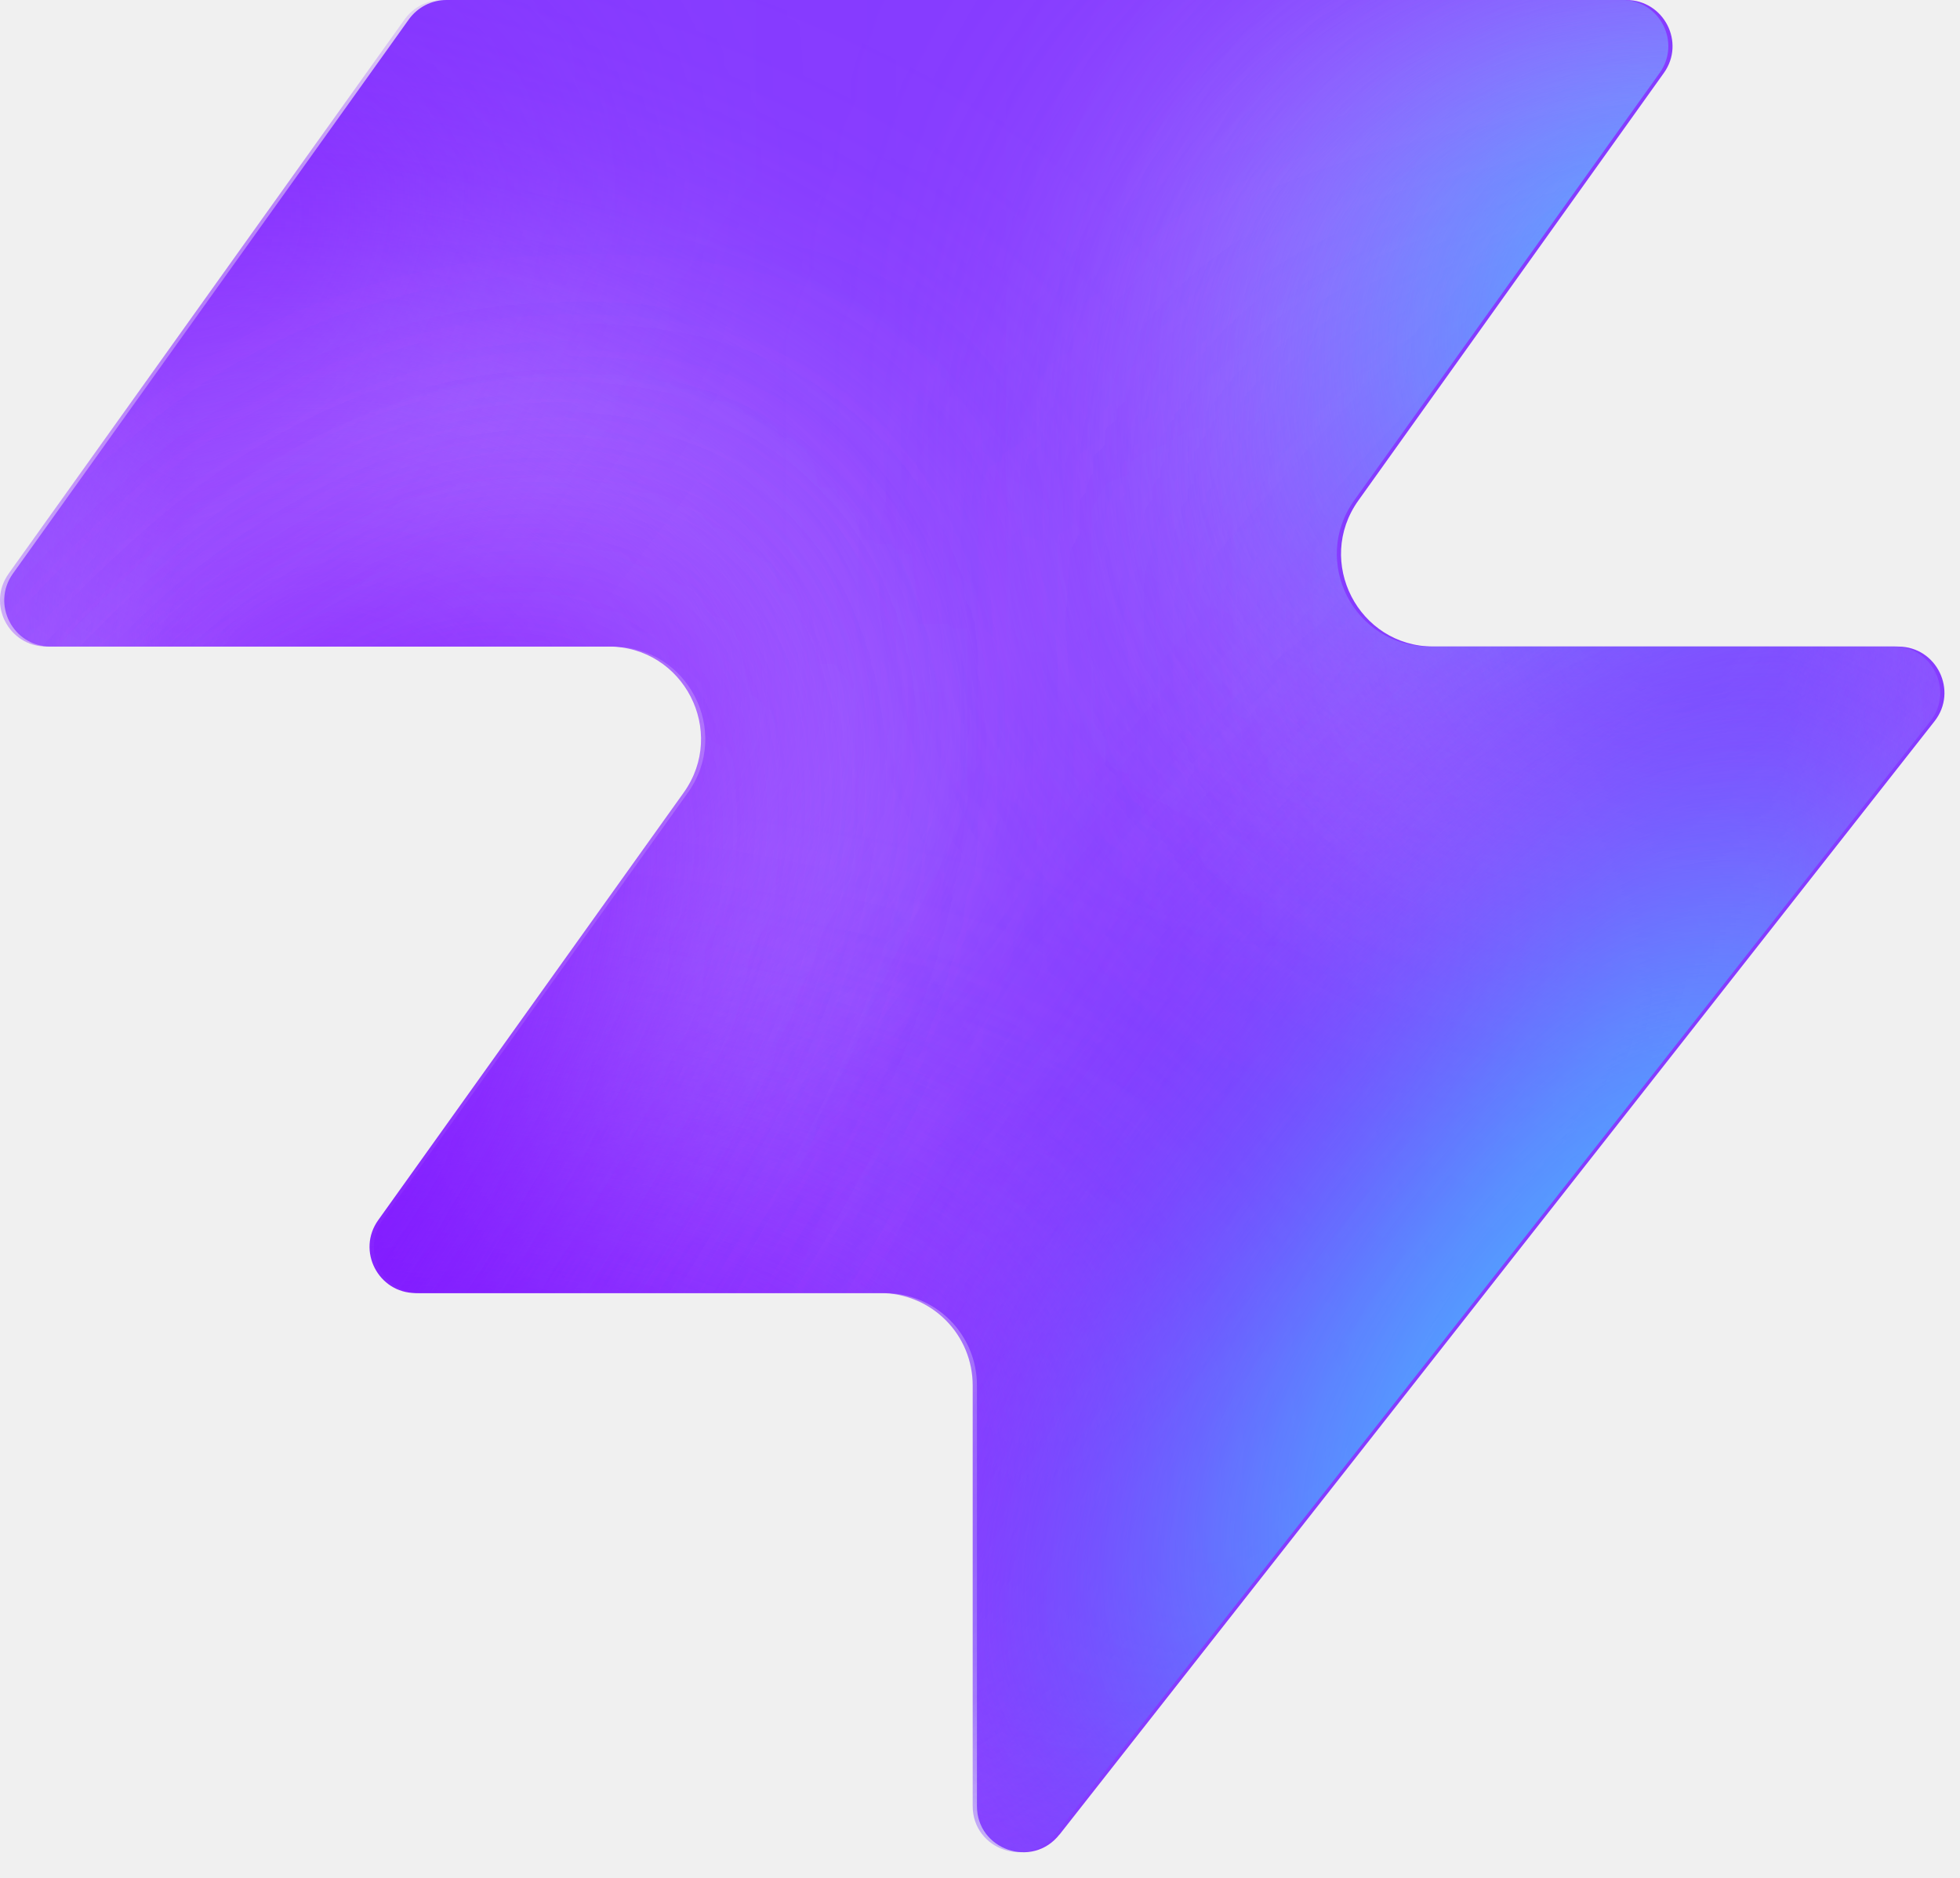
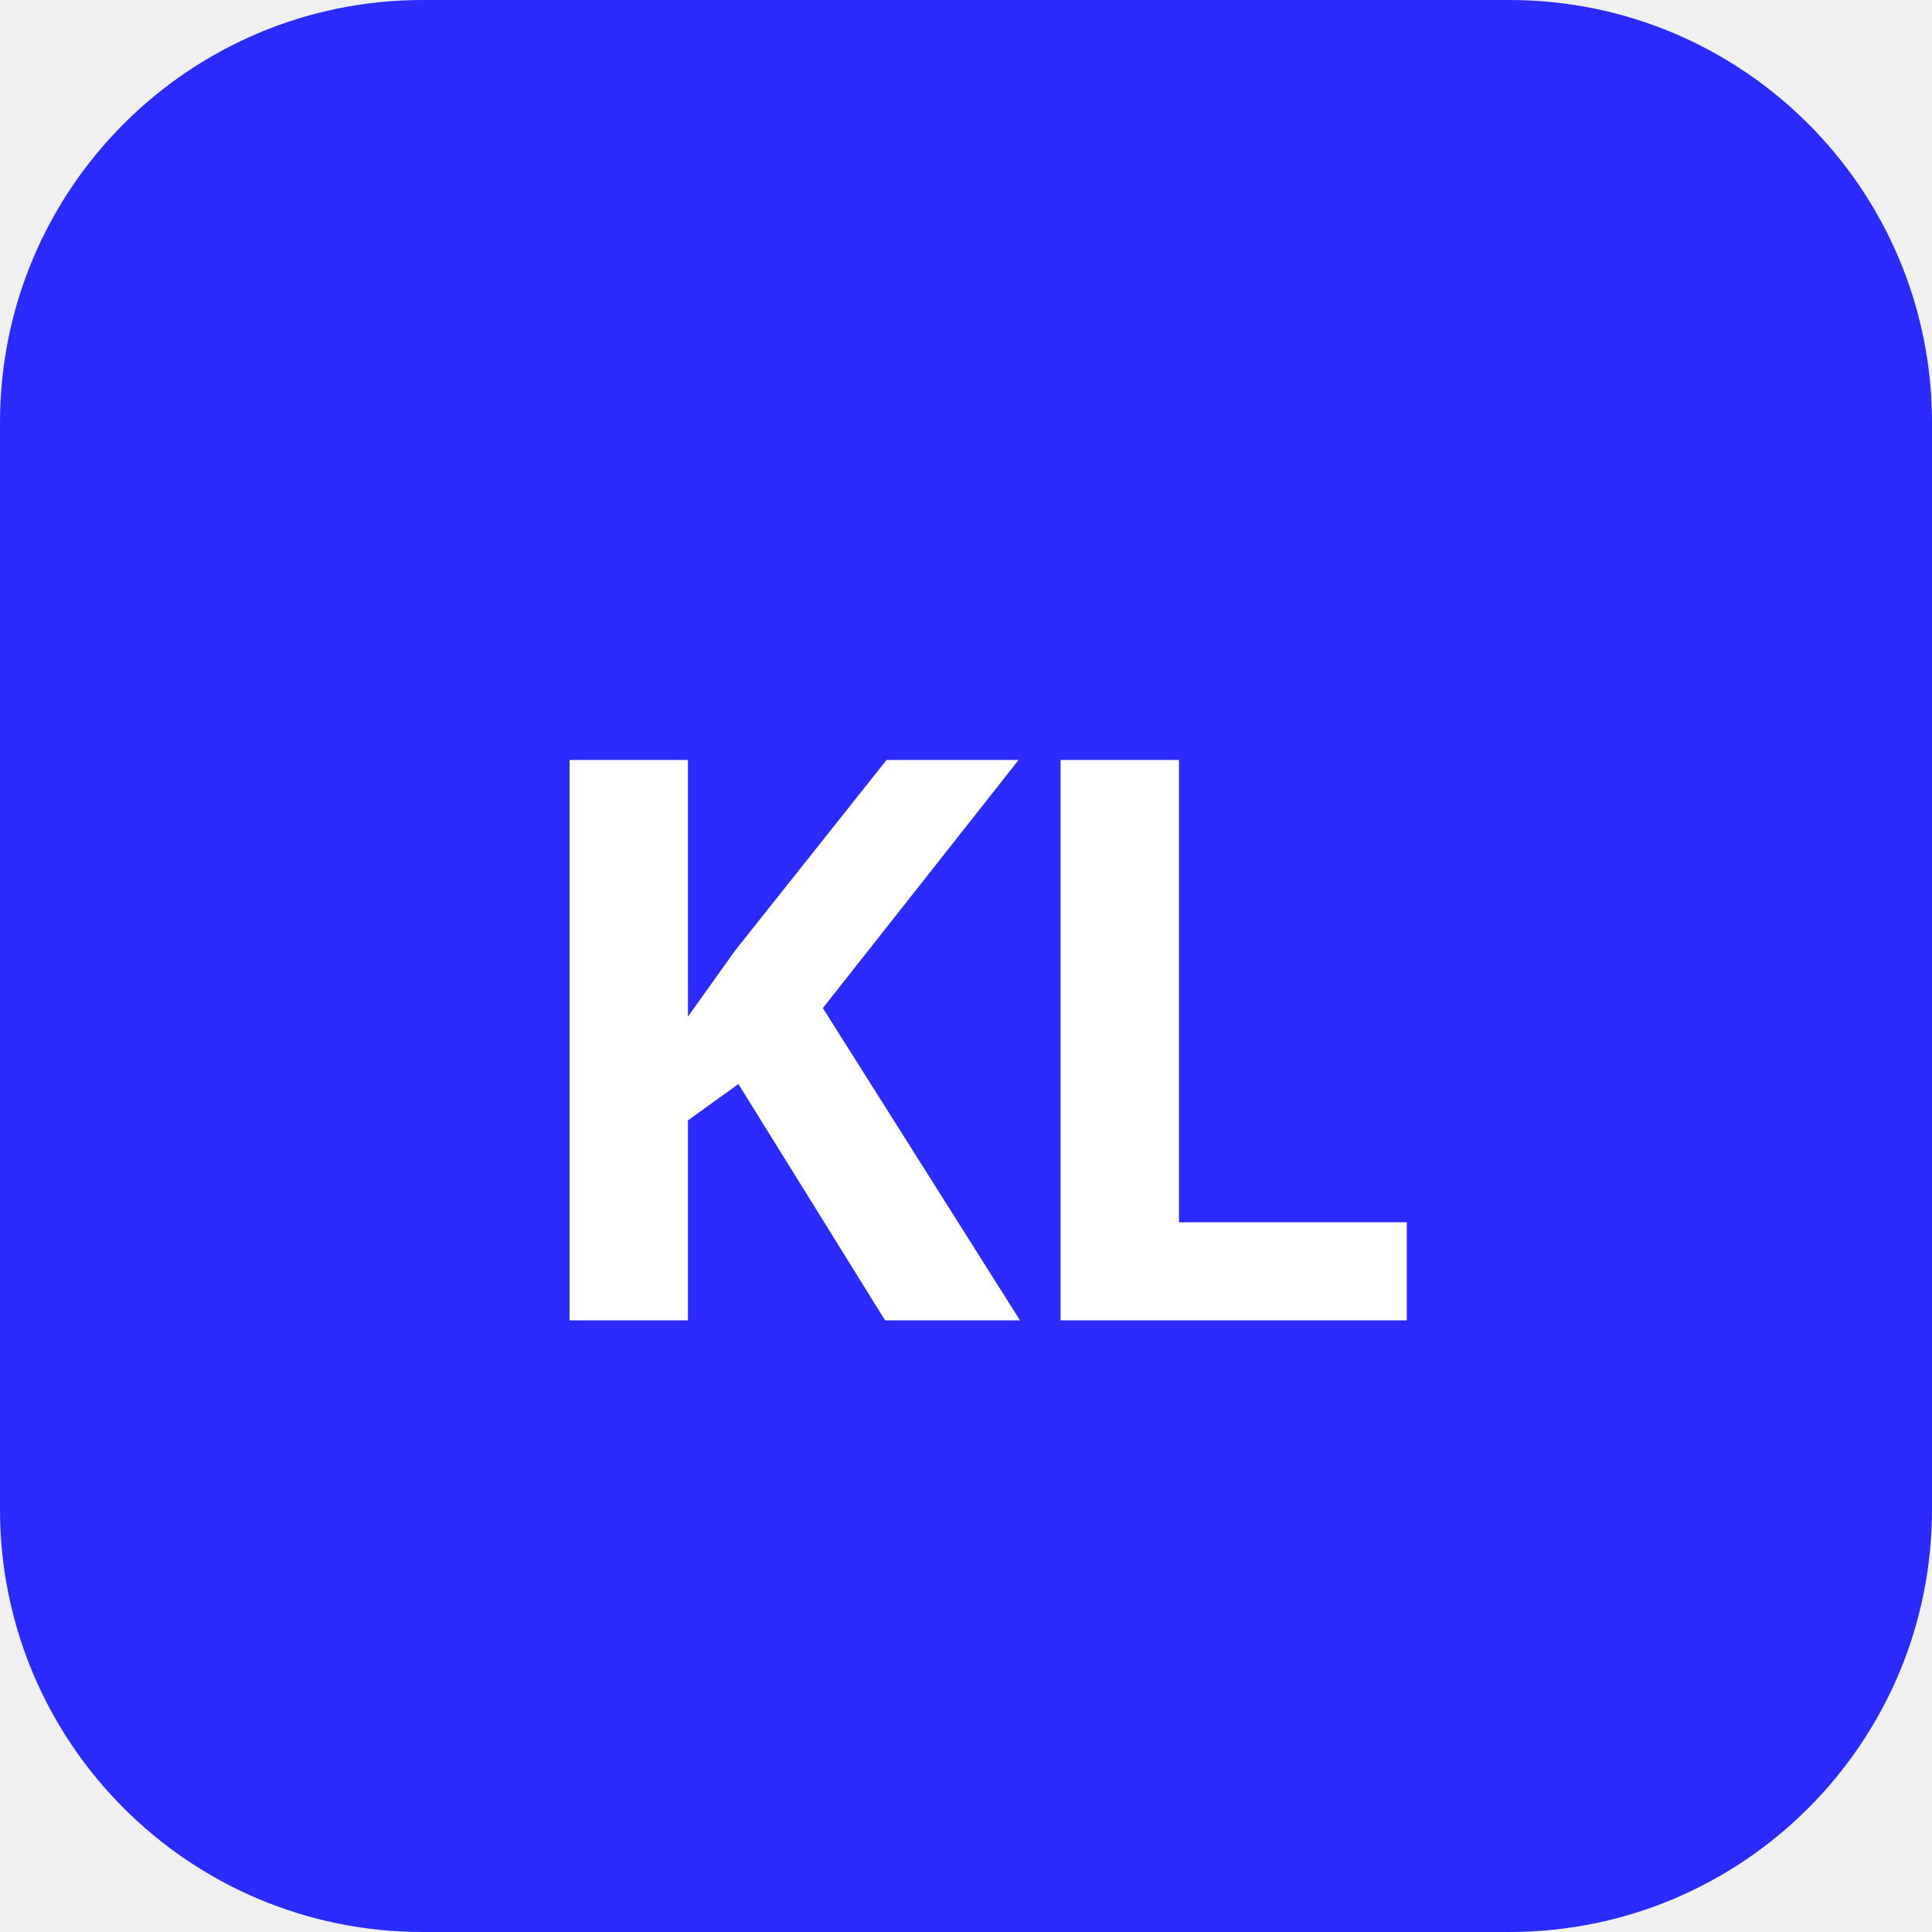
- <svg xmlns="http://www.w3.org/2000/svg" width="48" height="46" fill="none" viewBox="0 0 48 46">
-   <path fill="#863bff" d="M25.946 44.938c-.664.845-2.021.375-2.021-.698V33.937a2.26 2.26 0 0 0-2.262-2.262H10.287c-.92 0-1.456-1.04-.92-1.788l7.48-10.471c1.07-1.497 0-3.578-1.842-3.578H1.237c-.92 0-1.456-1.04-.92-1.788L10.013.474c.214-.297.556-.474.92-.474h28.894c.92 0 1.456 1.04.92 1.788l-7.48 10.471c-1.07 1.498 0 3.579 1.842 3.579h11.377c.943 0 1.473 1.088.89 1.83L25.947 44.94z" style="fill:#863bff;fill:color(display-p3 .525 .23 1);fill-opacity:1" />
-   <mask id="a" width="48" height="46" x="0" y="0" maskUnits="userSpaceOnUse" style="mask-type:alpha">
-     <path fill="#000" d="M25.842 44.938c-.664.844-2.021.375-2.021-.698V33.937a2.26 2.26 0 0 0-2.262-2.262H10.183c-.92 0-1.456-1.04-.92-1.788l7.48-10.471c1.07-1.498 0-3.579-1.842-3.579H1.133c-.92 0-1.456-1.04-.92-1.787L9.91.473c.214-.297.556-.474.92-.474h28.894c.92 0 1.456 1.04.92 1.788l-7.48 10.471c-1.07 1.498 0 3.578 1.842 3.578h11.377c.943 0 1.473 1.088.89 1.832L25.843 44.94z" style="fill:#000;fill-opacity:1" />
-   </mask>
-   <g mask="url(#a)">
-     <g filter="url(#b)">
-       <ellipse cx="5.508" cy="14.704" fill="#ede6ff" rx="5.508" ry="14.704" style="fill:#ede6ff;fill:color(display-p3 .927 .903 1);fill-opacity:1" transform="matrix(.00324 1 1 -.00324 -4.47 31.516)" />
-     </g>
-     <g filter="url(#c)">
-       <ellipse cx="10.399" cy="29.851" fill="#ede6ff" rx="10.399" ry="29.851" style="fill:#ede6ff;fill:color(display-p3 .927 .903 1);fill-opacity:1" transform="matrix(.00324 1 1 -.00324 -39.328 7.883)" />
-     </g>
-     <g filter="url(#d)">
-       <ellipse cx="5.508" cy="30.487" fill="#7e14ff" rx="5.508" ry="30.487" style="fill:#7e14ff;fill:color(display-p3 .492 .077 1);fill-opacity:1" transform="rotate(89.814 -25.913 -14.639)scale(1 -1)" />
-     </g>
-     <g filter="url(#e)">
-       <ellipse cx="5.508" cy="30.599" fill="#7e14ff" rx="5.508" ry="30.599" style="fill:#7e14ff;fill:color(display-p3 .492 .077 1);fill-opacity:1" transform="rotate(89.814 -32.644 -3.334)scale(1 -1)" />
-     </g>
-     <g filter="url(#f)">
-       <ellipse cx="5.508" cy="30.599" fill="#7e14ff" rx="5.508" ry="30.599" style="fill:#7e14ff;fill:color(display-p3 .492 .077 1);fill-opacity:1" transform="matrix(.00324 1 1 -.00324 -34.34 30.47)" />
-     </g>
-     <g filter="url(#g)">
-       <ellipse cx="14.072" cy="22.078" fill="#ede6ff" rx="14.072" ry="22.078" style="fill:#ede6ff;fill:color(display-p3 .927 .903 1);fill-opacity:1" transform="rotate(93.35 24.506 48.493)scale(-1 1)" />
-     </g>
-     <g filter="url(#h)">
-       <ellipse cx="3.47" cy="21.501" fill="#7e14ff" rx="3.47" ry="21.501" style="fill:#7e14ff;fill:color(display-p3 .492 .077 1);fill-opacity:1" transform="rotate(89.009 28.708 47.59)scale(-1 1)" />
-     </g>
-     <g filter="url(#i)">
-       <ellipse cx="3.47" cy="21.501" fill="#7e14ff" rx="3.47" ry="21.501" style="fill:#7e14ff;fill:color(display-p3 .492 .077 1);fill-opacity:1" transform="rotate(89.009 28.708 47.59)scale(-1 1)" />
-     </g>
-     <g filter="url(#j)">
-       <ellipse cx=".387" cy="8.972" fill="#7e14ff" rx="4.407" ry="29.108" style="fill:#7e14ff;fill:color(display-p3 .492 .077 1);fill-opacity:1" transform="rotate(39.51 .387 8.972)" />
-     </g>
-     <g filter="url(#k)">
-       <ellipse cx="47.523" cy="-6.092" fill="#7e14ff" rx="4.407" ry="29.108" style="fill:#7e14ff;fill:color(display-p3 .492 .077 1);fill-opacity:1" transform="rotate(37.892 47.523 -6.092)" />
-     </g>
-     <g filter="url(#l)">
-       <ellipse cx="41.412" cy="6.333" fill="#47bfff" rx="5.971" ry="9.665" style="fill:#47bfff;fill:color(display-p3 .28 .748 1);fill-opacity:1" transform="rotate(37.892 41.412 6.333)" />
-     </g>
-     <g filter="url(#m)">
-       <ellipse cx="-1.879" cy="38.332" fill="#7e14ff" rx="4.407" ry="29.108" style="fill:#7e14ff;fill:color(display-p3 .492 .077 1);fill-opacity:1" transform="rotate(37.892 -1.88 38.332)" />
-     </g>
-     <g filter="url(#n)">
-       <ellipse cx="-1.879" cy="38.332" fill="#7e14ff" rx="4.407" ry="29.108" style="fill:#7e14ff;fill:color(display-p3 .492 .077 1);fill-opacity:1" transform="rotate(37.892 -1.88 38.332)" />
-     </g>
-     <g filter="url(#o)">
-       <ellipse cx="35.651" cy="29.907" fill="#7e14ff" rx="4.407" ry="29.108" style="fill:#7e14ff;fill:color(display-p3 .492 .077 1);fill-opacity:1" transform="rotate(37.892 35.651 29.907)" />
-     </g>
-     <g filter="url(#p)">
-       <ellipse cx="38.418" cy="32.4" fill="#47bfff" rx="5.971" ry="15.297" style="fill:#47bfff;fill:color(display-p3 .28 .748 1);fill-opacity:1" transform="rotate(37.892 38.418 32.4)" />
-     </g>
-   </g>
-   <defs>
-     <filter id="b" width="60.045" height="41.654" x="-19.77" y="16.149" color-interpolation-filters="sRGB" filterUnits="userSpaceOnUse">
-       <feFlood flood-opacity="0" result="BackgroundImageFix" />
-       <feBlend in="SourceGraphic" in2="BackgroundImageFix" result="shape" />
-       <feGaussianBlur result="effect1_foregroundBlur_2002_17158" stdDeviation="7.659" />
-     </filter>
-     <filter id="c" width="90.34" height="51.437" x="-54.613" y="-7.533" color-interpolation-filters="sRGB" filterUnits="userSpaceOnUse">
-       <feFlood flood-opacity="0" result="BackgroundImageFix" />
-       <feBlend in="SourceGraphic" in2="BackgroundImageFix" result="shape" />
-       <feGaussianBlur result="effect1_foregroundBlur_2002_17158" stdDeviation="7.659" />
-     </filter>
-     <filter id="d" width="79.355" height="29.4" x="-49.64" y="2.03" color-interpolation-filters="sRGB" filterUnits="userSpaceOnUse">
-       <feFlood flood-opacity="0" result="BackgroundImageFix" />
-       <feBlend in="SourceGraphic" in2="BackgroundImageFix" result="shape" />
-       <feGaussianBlur result="effect1_foregroundBlur_2002_17158" stdDeviation="4.596" />
-     </filter>
-     <filter id="e" width="79.579" height="29.4" x="-45.045" y="20.029" color-interpolation-filters="sRGB" filterUnits="userSpaceOnUse">
-       <feFlood flood-opacity="0" result="BackgroundImageFix" />
-       <feBlend in="SourceGraphic" in2="BackgroundImageFix" result="shape" />
-       <feGaussianBlur result="effect1_foregroundBlur_2002_17158" stdDeviation="4.596" />
-     </filter>
-     <filter id="f" width="79.579" height="29.4" x="-43.513" y="21.178" color-interpolation-filters="sRGB" filterUnits="userSpaceOnUse">
-       <feFlood flood-opacity="0" result="BackgroundImageFix" />
-       <feBlend in="SourceGraphic" in2="BackgroundImageFix" result="shape" />
-       <feGaussianBlur result="effect1_foregroundBlur_2002_17158" stdDeviation="4.596" />
-     </filter>
-     <filter id="g" width="74.749" height="58.852" x="15.756" y="-17.901" color-interpolation-filters="sRGB" filterUnits="userSpaceOnUse">
-       <feFlood flood-opacity="0" result="BackgroundImageFix" />
-       <feBlend in="SourceGraphic" in2="BackgroundImageFix" result="shape" />
-       <feGaussianBlur result="effect1_foregroundBlur_2002_17158" stdDeviation="7.659" />
-     </filter>
-     <filter id="h" width="61.377" height="25.362" x="23.548" y="2.284" color-interpolation-filters="sRGB" filterUnits="userSpaceOnUse">
-       <feFlood flood-opacity="0" result="BackgroundImageFix" />
-       <feBlend in="SourceGraphic" in2="BackgroundImageFix" result="shape" />
-       <feGaussianBlur result="effect1_foregroundBlur_2002_17158" stdDeviation="4.596" />
-     </filter>
-     <filter id="i" width="61.377" height="25.362" x="23.548" y="2.284" color-interpolation-filters="sRGB" filterUnits="userSpaceOnUse">
-       <feFlood flood-opacity="0" result="BackgroundImageFix" />
-       <feBlend in="SourceGraphic" in2="BackgroundImageFix" result="shape" />
-       <feGaussianBlur result="effect1_foregroundBlur_2002_17158" stdDeviation="4.596" />
-     </filter>
-     <filter id="j" width="56.045" height="63.649" x="-27.636" y="-22.853" color-interpolation-filters="sRGB" filterUnits="userSpaceOnUse">
-       <feFlood flood-opacity="0" result="BackgroundImageFix" />
-       <feBlend in="SourceGraphic" in2="BackgroundImageFix" result="shape" />
-       <feGaussianBlur result="effect1_foregroundBlur_2002_17158" stdDeviation="4.596" />
-     </filter>
-     <filter id="k" width="54.814" height="64.646" x="20.116" y="-38.415" color-interpolation-filters="sRGB" filterUnits="userSpaceOnUse">
-       <feFlood flood-opacity="0" result="BackgroundImageFix" />
-       <feBlend in="SourceGraphic" in2="BackgroundImageFix" result="shape" />
-       <feGaussianBlur result="effect1_foregroundBlur_2002_17158" stdDeviation="4.596" />
-     </filter>
-     <filter id="l" width="33.541" height="35.313" x="24.641" y="-11.323" color-interpolation-filters="sRGB" filterUnits="userSpaceOnUse">
-       <feFlood flood-opacity="0" result="BackgroundImageFix" />
-       <feBlend in="SourceGraphic" in2="BackgroundImageFix" result="shape" />
-       <feGaussianBlur result="effect1_foregroundBlur_2002_17158" stdDeviation="4.596" />
-     </filter>
-     <filter id="m" width="54.814" height="64.646" x="-29.286" y="6.009" color-interpolation-filters="sRGB" filterUnits="userSpaceOnUse">
-       <feFlood flood-opacity="0" result="BackgroundImageFix" />
-       <feBlend in="SourceGraphic" in2="BackgroundImageFix" result="shape" />
-       <feGaussianBlur result="effect1_foregroundBlur_2002_17158" stdDeviation="4.596" />
-     </filter>
-     <filter id="n" width="54.814" height="64.646" x="-29.286" y="6.009" color-interpolation-filters="sRGB" filterUnits="userSpaceOnUse">
-       <feFlood flood-opacity="0" result="BackgroundImageFix" />
-       <feBlend in="SourceGraphic" in2="BackgroundImageFix" result="shape" />
-       <feGaussianBlur result="effect1_foregroundBlur_2002_17158" stdDeviation="4.596" />
-     </filter>
-     <filter id="o" width="54.814" height="64.646" x="8.244" y="-2.416" color-interpolation-filters="sRGB" filterUnits="userSpaceOnUse">
-       <feFlood flood-opacity="0" result="BackgroundImageFix" />
-       <feBlend in="SourceGraphic" in2="BackgroundImageFix" result="shape" />
-       <feGaussianBlur result="effect1_foregroundBlur_2002_17158" stdDeviation="4.596" />
-     </filter>
-     <filter id="p" width="39.409" height="43.623" x="18.713" y="10.588" color-interpolation-filters="sRGB" filterUnits="userSpaceOnUse">
-       <feFlood flood-opacity="0" result="BackgroundImageFix" />
-       <feBlend in="SourceGraphic" in2="BackgroundImageFix" result="shape" />
-       <feGaussianBlur result="effect1_foregroundBlur_2002_17158" stdDeviation="4.596" />
-     </filter>
-   </defs>
+ <svg xmlns="http://www.w3.org/2000/svg" viewBox="0 0 64 64">
+   <rect width="64" height="64" rx="14" fill="#2B2BFF" />
+   <text x="50%" y="54%" dominant-baseline="middle" text-anchor="middle" font-family="Arial Black, sans-serif" font-weight="900" font-size="26" fill="white" letter-spacing="-1">KL</text>
</svg>
